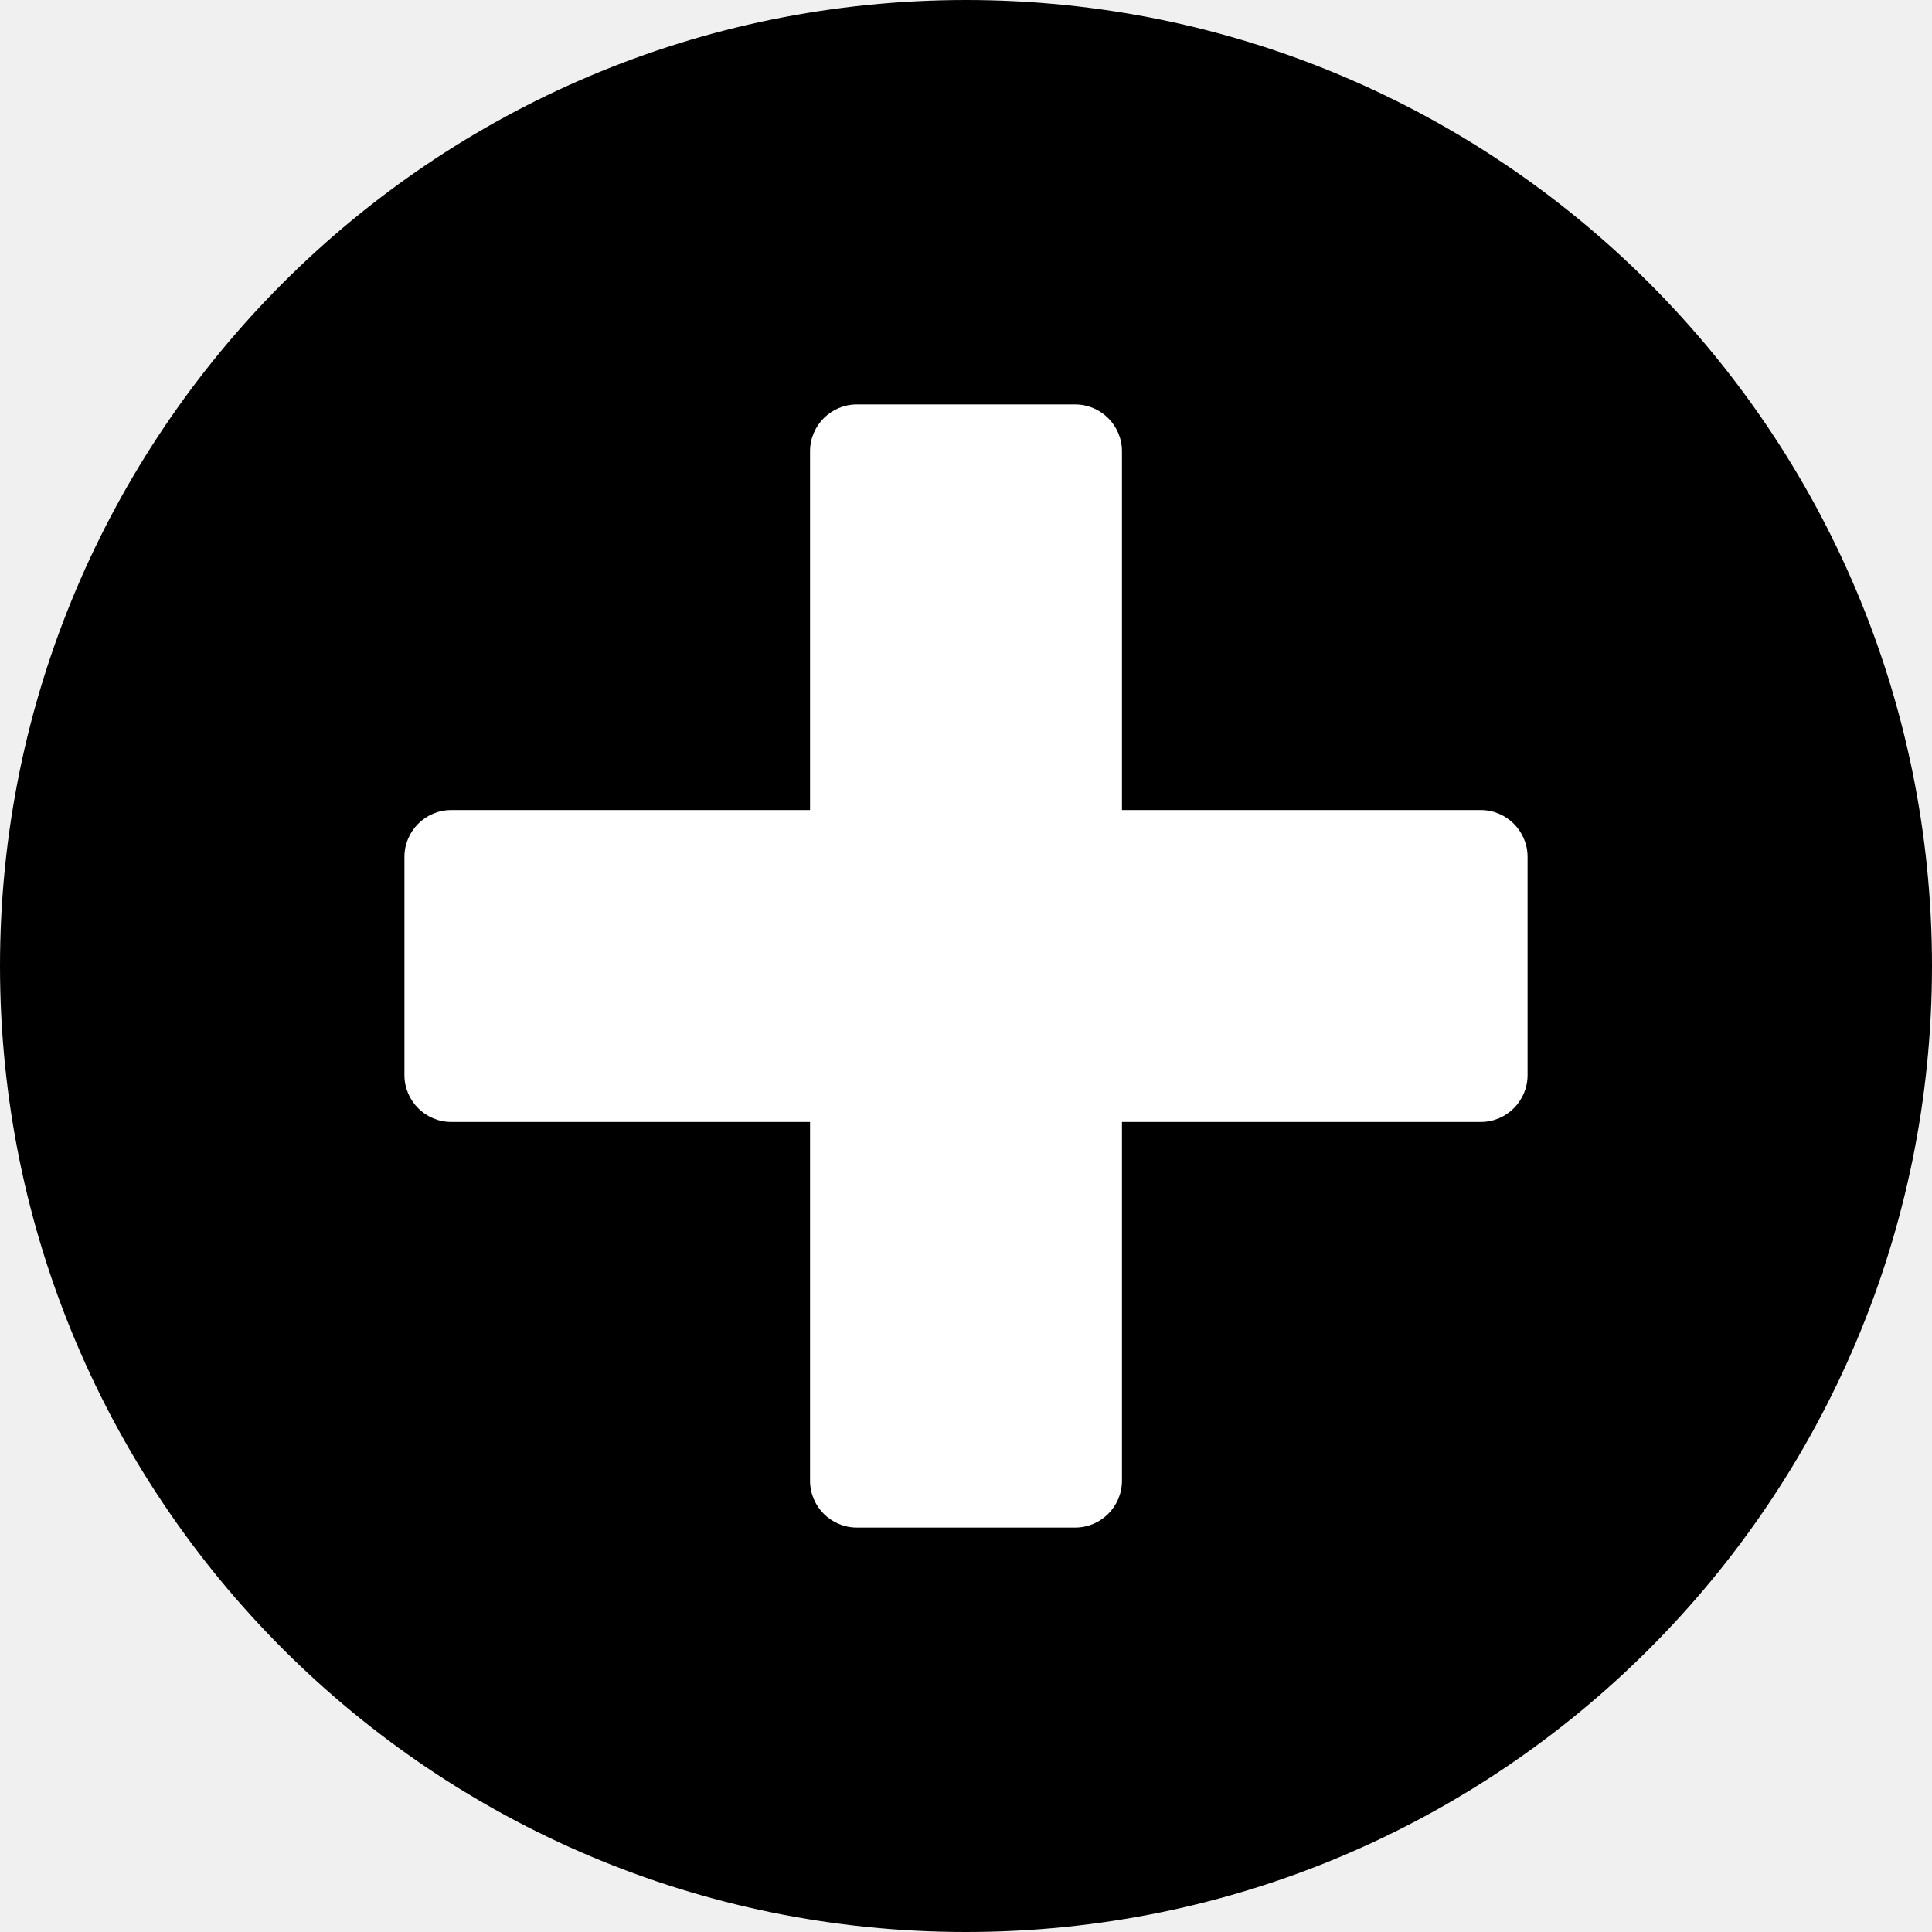
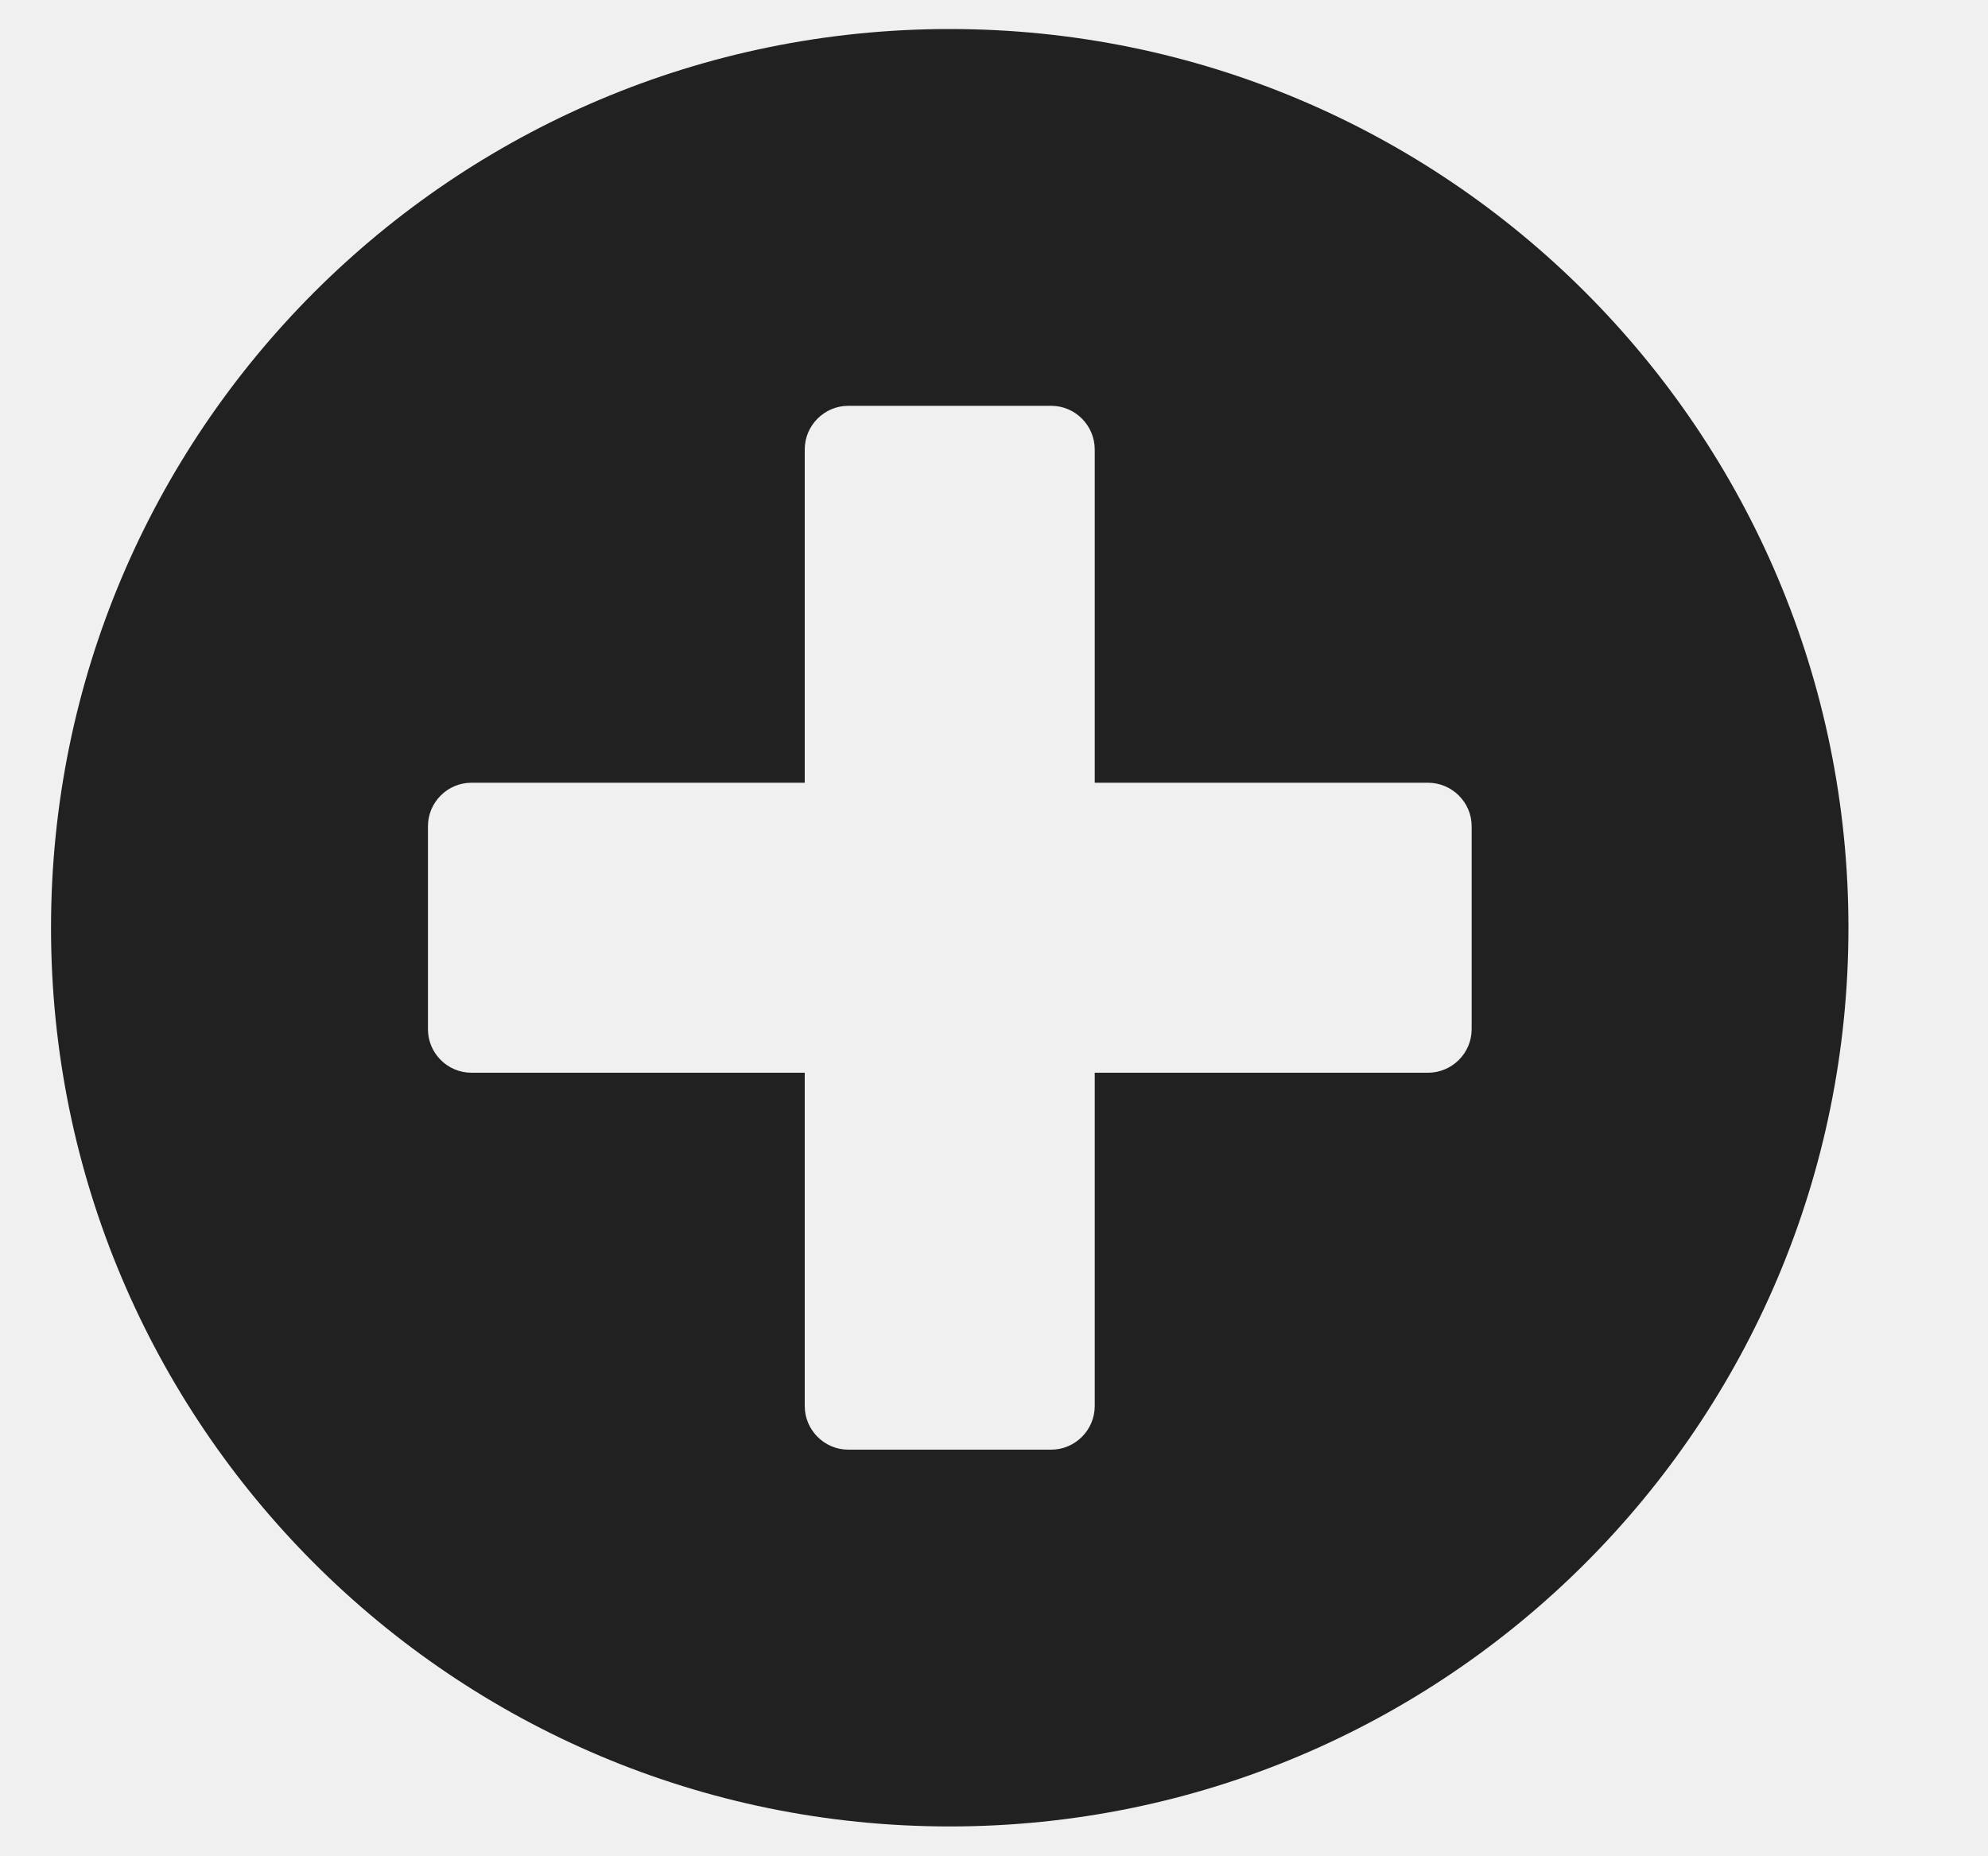
- <svg xmlns="http://www.w3.org/2000/svg" width="18" height="18" viewBox="0 0 18 18" fill="none">
-   <g clip-path="url(#clip0_4439_196)">
-     <rect width="18" height="18" rx="9" fill="white" />
-     <path d="M9 -0.011C4.022 -0.011 -0.011 4.022 -0.011 9C-0.011 13.978 4.022 18.011 9 18.011C13.978 18.011 18.011 13.978 18.011 9C18.011 4.022 13.978 -0.011 9 -0.011ZM14.232 10.017C14.232 10.257 14.036 10.453 13.796 10.453H10.453V13.796C10.453 14.036 10.257 14.232 10.017 14.232H7.983C7.743 14.232 7.547 14.036 7.547 13.796V10.453H4.204C3.964 10.453 3.768 10.257 3.768 10.017V7.983C3.768 7.743 3.964 7.547 4.204 7.547H7.547V4.204C7.547 3.964 7.743 3.768 7.983 3.768H10.017C10.257 3.768 10.453 3.964 10.453 4.204V7.547H13.796C14.036 7.547 14.232 7.743 14.232 7.983V10.017Z" fill="black" />
+ <svg xmlns="http://www.w3.org/2000/svg" width="15" height="14" viewBox="0 0 15 14" fill="none">
+   <g clip-path="url(#clip0_4246_156)">
+     <path d="M7.166 0.219C3.42 0.219 0.385 3.254 0.385 7C0.385 10.746 3.42 13.781 7.166 13.781C10.912 13.781 13.947 10.746 13.947 7C13.947 3.254 10.912 0.219 7.166 0.219ZM11.104 7.766C11.104 7.946 10.956 8.094 10.775 8.094H8.26V10.609C8.26 10.79 8.112 10.938 7.932 10.938H6.4C6.22 10.938 6.072 10.79 6.072 10.609V8.094H3.557C3.376 8.094 3.229 7.946 3.229 7.766V6.234C3.229 6.054 3.376 5.906 3.557 5.906H6.072V3.391C6.072 3.21 6.22 3.062 6.4 3.062H7.932C8.112 3.062 8.26 3.21 8.26 3.391V5.906H10.775C10.956 5.906 11.104 6.054 11.104 6.234V7.766Z" fill="#212121" />
  </g>
  <defs>
-     <clipPath id="clip0_4439_196">
-       <rect width="18" height="18" rx="9" fill="white" />
+     <clipPath id="clip0_4246_156">
+       <rect width="14" height="14" fill="white" transform="translate(0.166016)" />
    </clipPath>
  </defs>
</svg>
